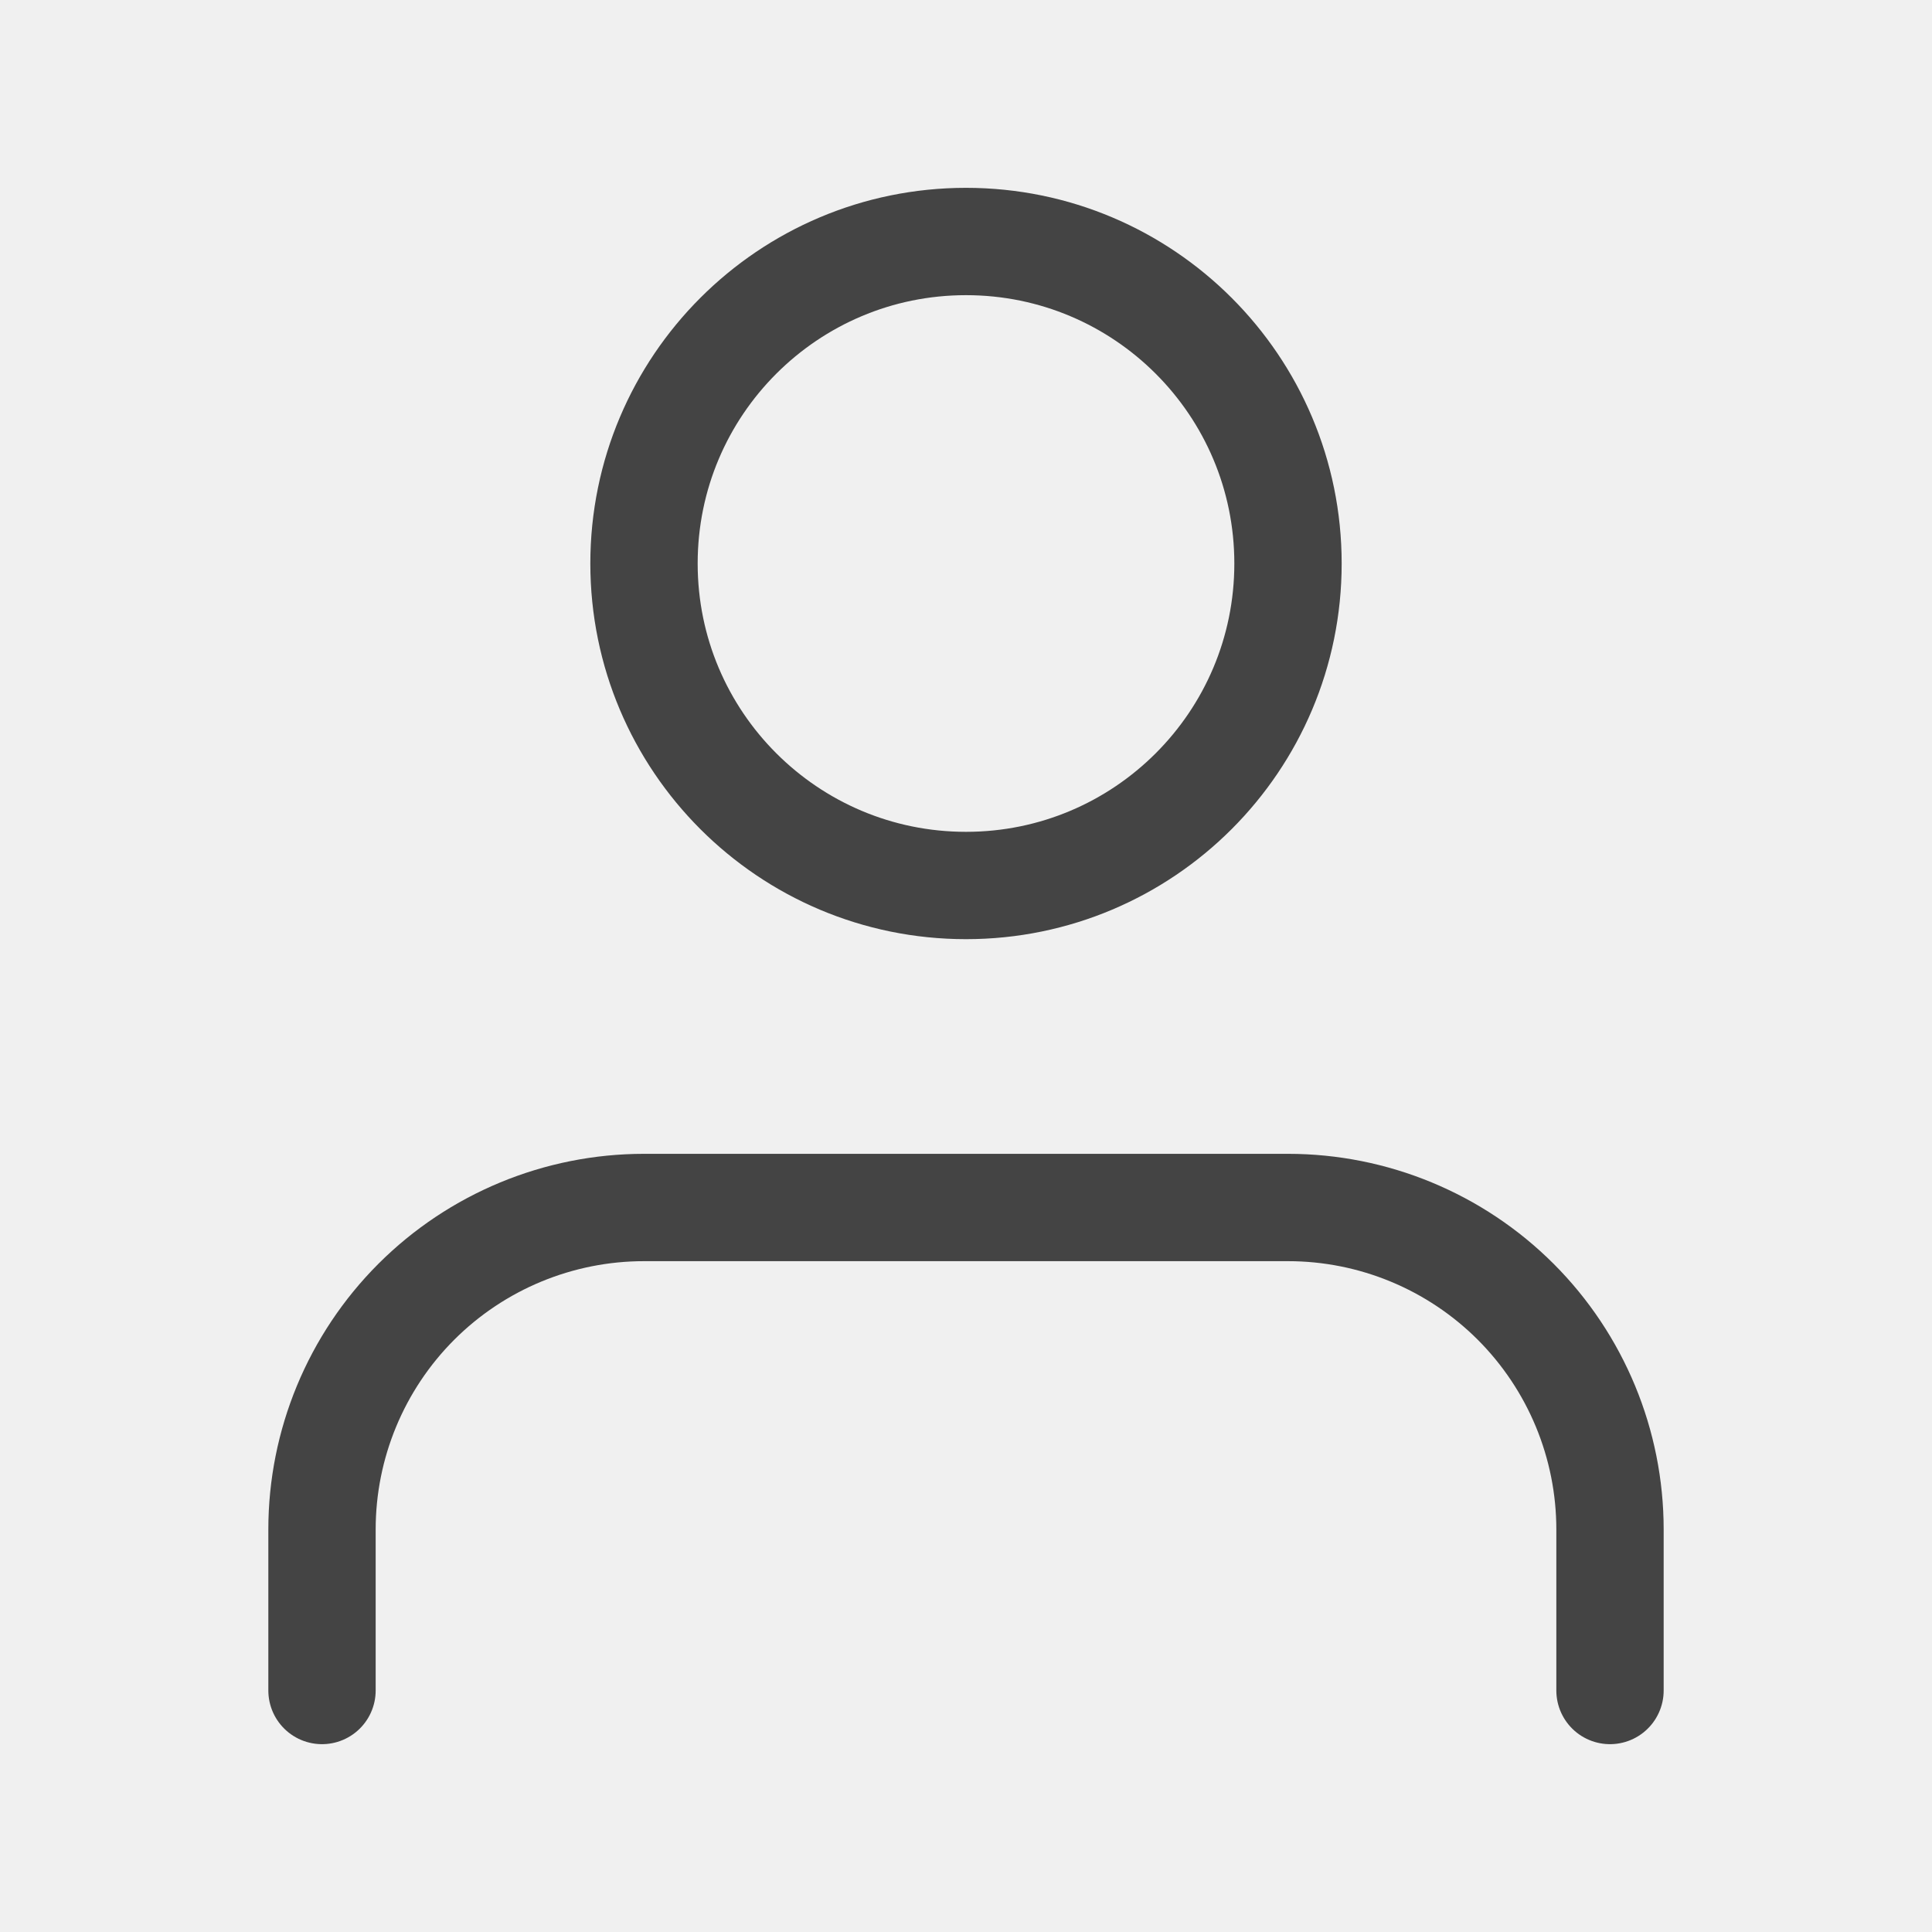
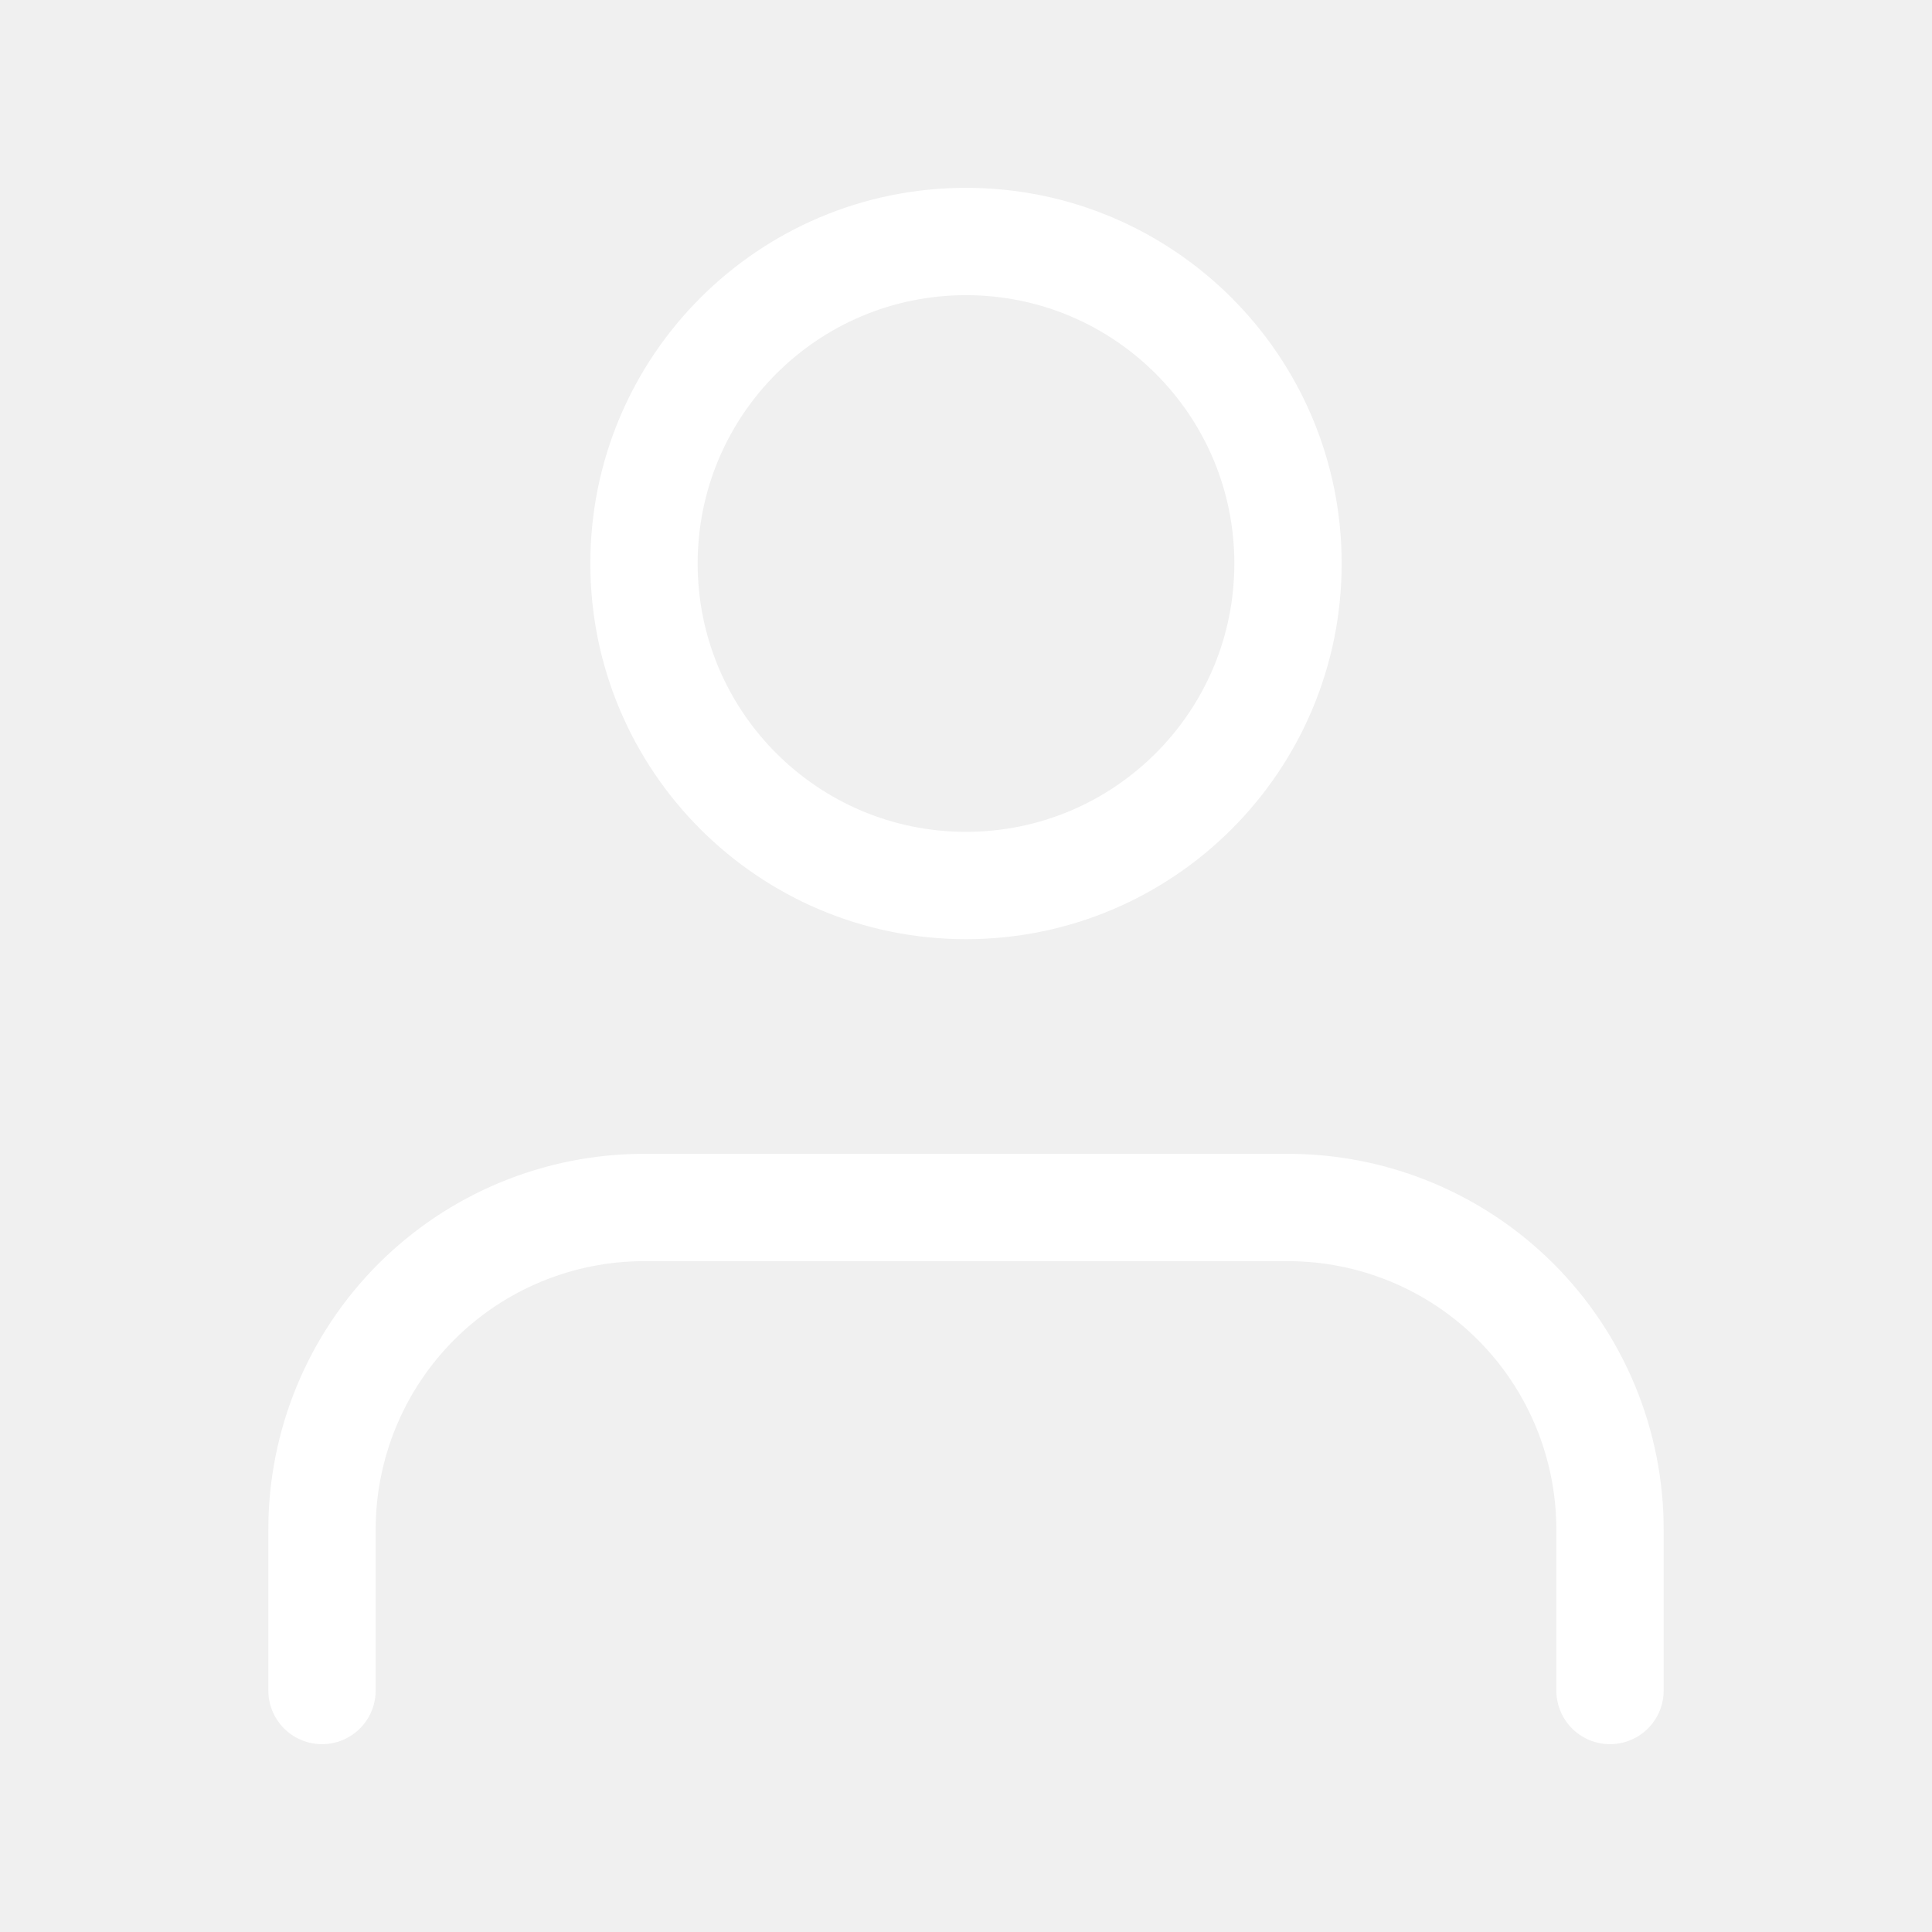
<svg xmlns="http://www.w3.org/2000/svg" width="36" height="36" viewBox="0 0 36 36" fill="none">
-   <path d="M30 31.5V28.5C30 26.909 29.368 25.383 28.243 24.257C27.117 23.132 25.591 22.5 24 22.5H12C10.409 22.5 8.883 23.132 7.757 24.257C6.632 25.383 6 26.909 6 28.5V31.5" stroke="#444444" stroke-width="2" stroke-linecap="round" stroke-linejoin="round" />
-   <path d="M18 16.5C21.314 16.5 24 13.814 24 10.5C24 7.186 21.314 4.5 18 4.5C14.686 4.5 12 7.186 12 10.5C12 13.814 14.686 16.5 18 16.5Z" stroke="#444444" stroke-width="2" stroke-linecap="round" stroke-linejoin="round" />
+   <path d="M30 31.5V28.5C30 26.909 29.368 25.383 28.243 24.257C27.117 23.132 25.591 22.5 24 22.5H12C10.409 22.5 8.883 23.132 7.757 24.257C6.632 25.383 6 26.909 6 28.5V31.5" stroke="#ffffff" stroke-width="2" stroke-linecap="round" stroke-linejoin="round" />
+   <path d="M18 16.5C21.314 16.5 24 13.814 24 10.5C24 7.186 21.314 4.5 18 4.5C14.686 4.5 12 7.186 12 10.5C12 13.814 14.686 16.5 18 16.5Z" stroke="#ffffff" stroke-width="2" stroke-linecap="round" stroke-linejoin="round" />
</svg>
